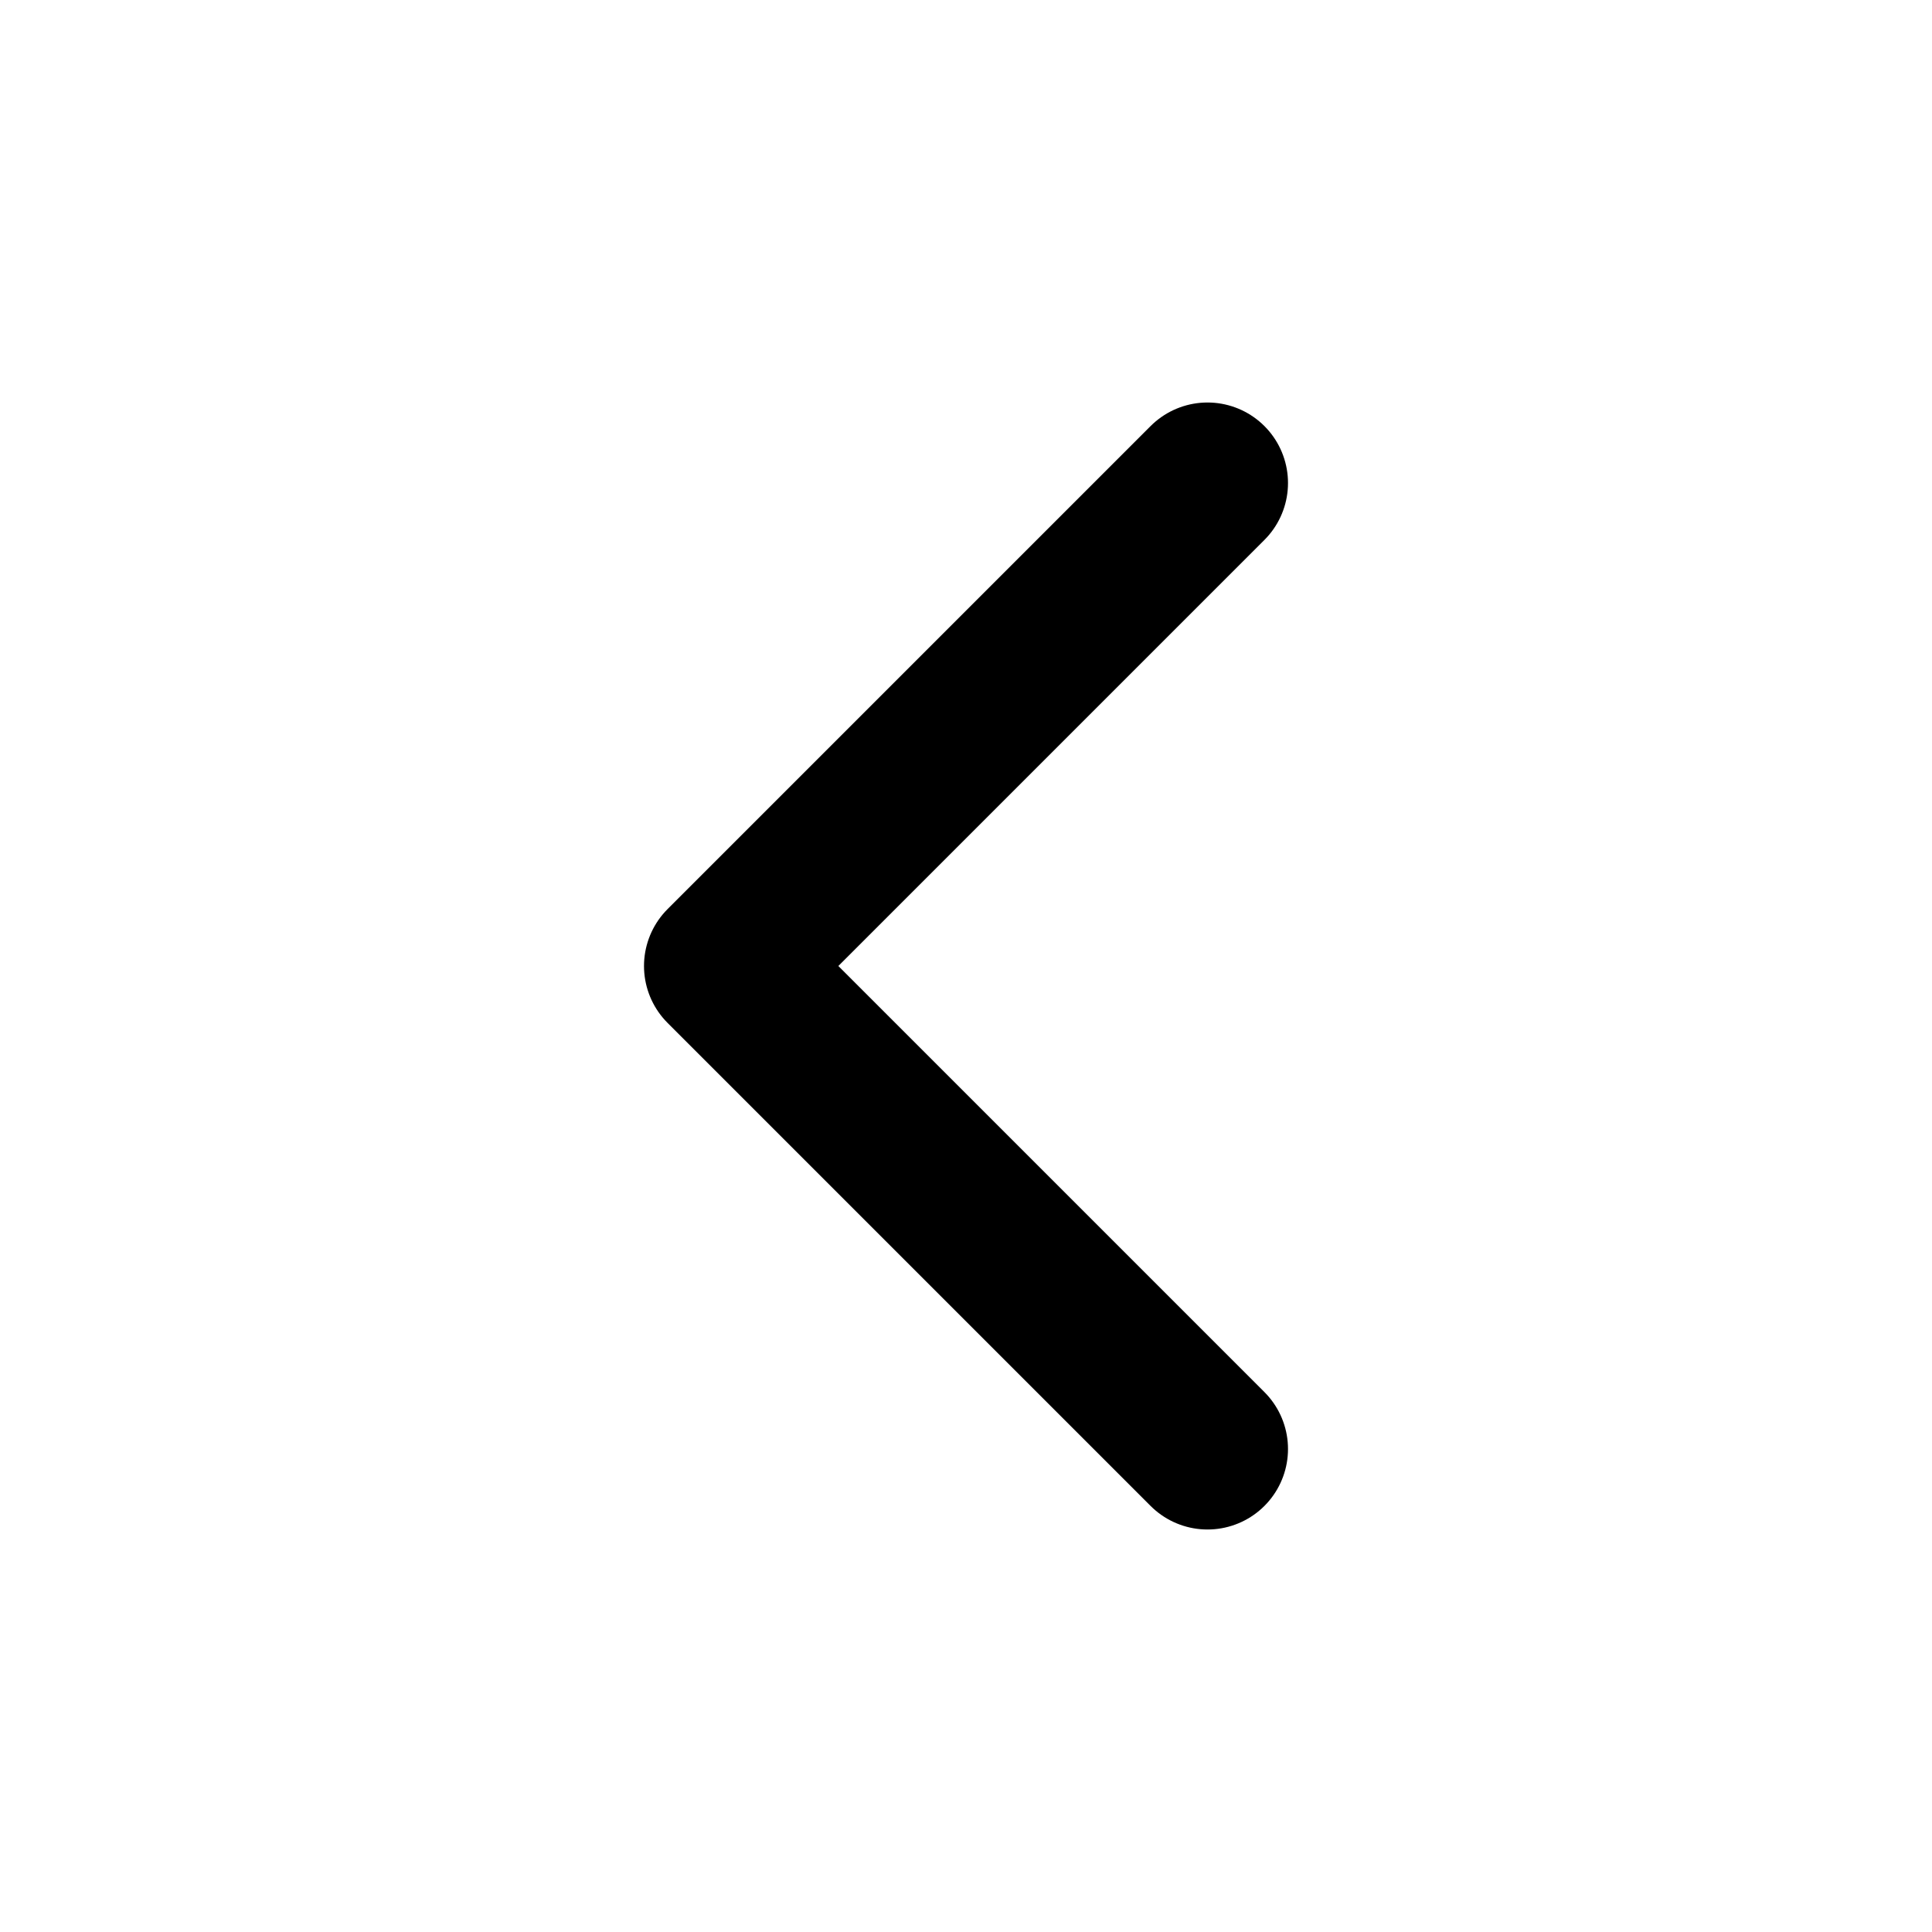
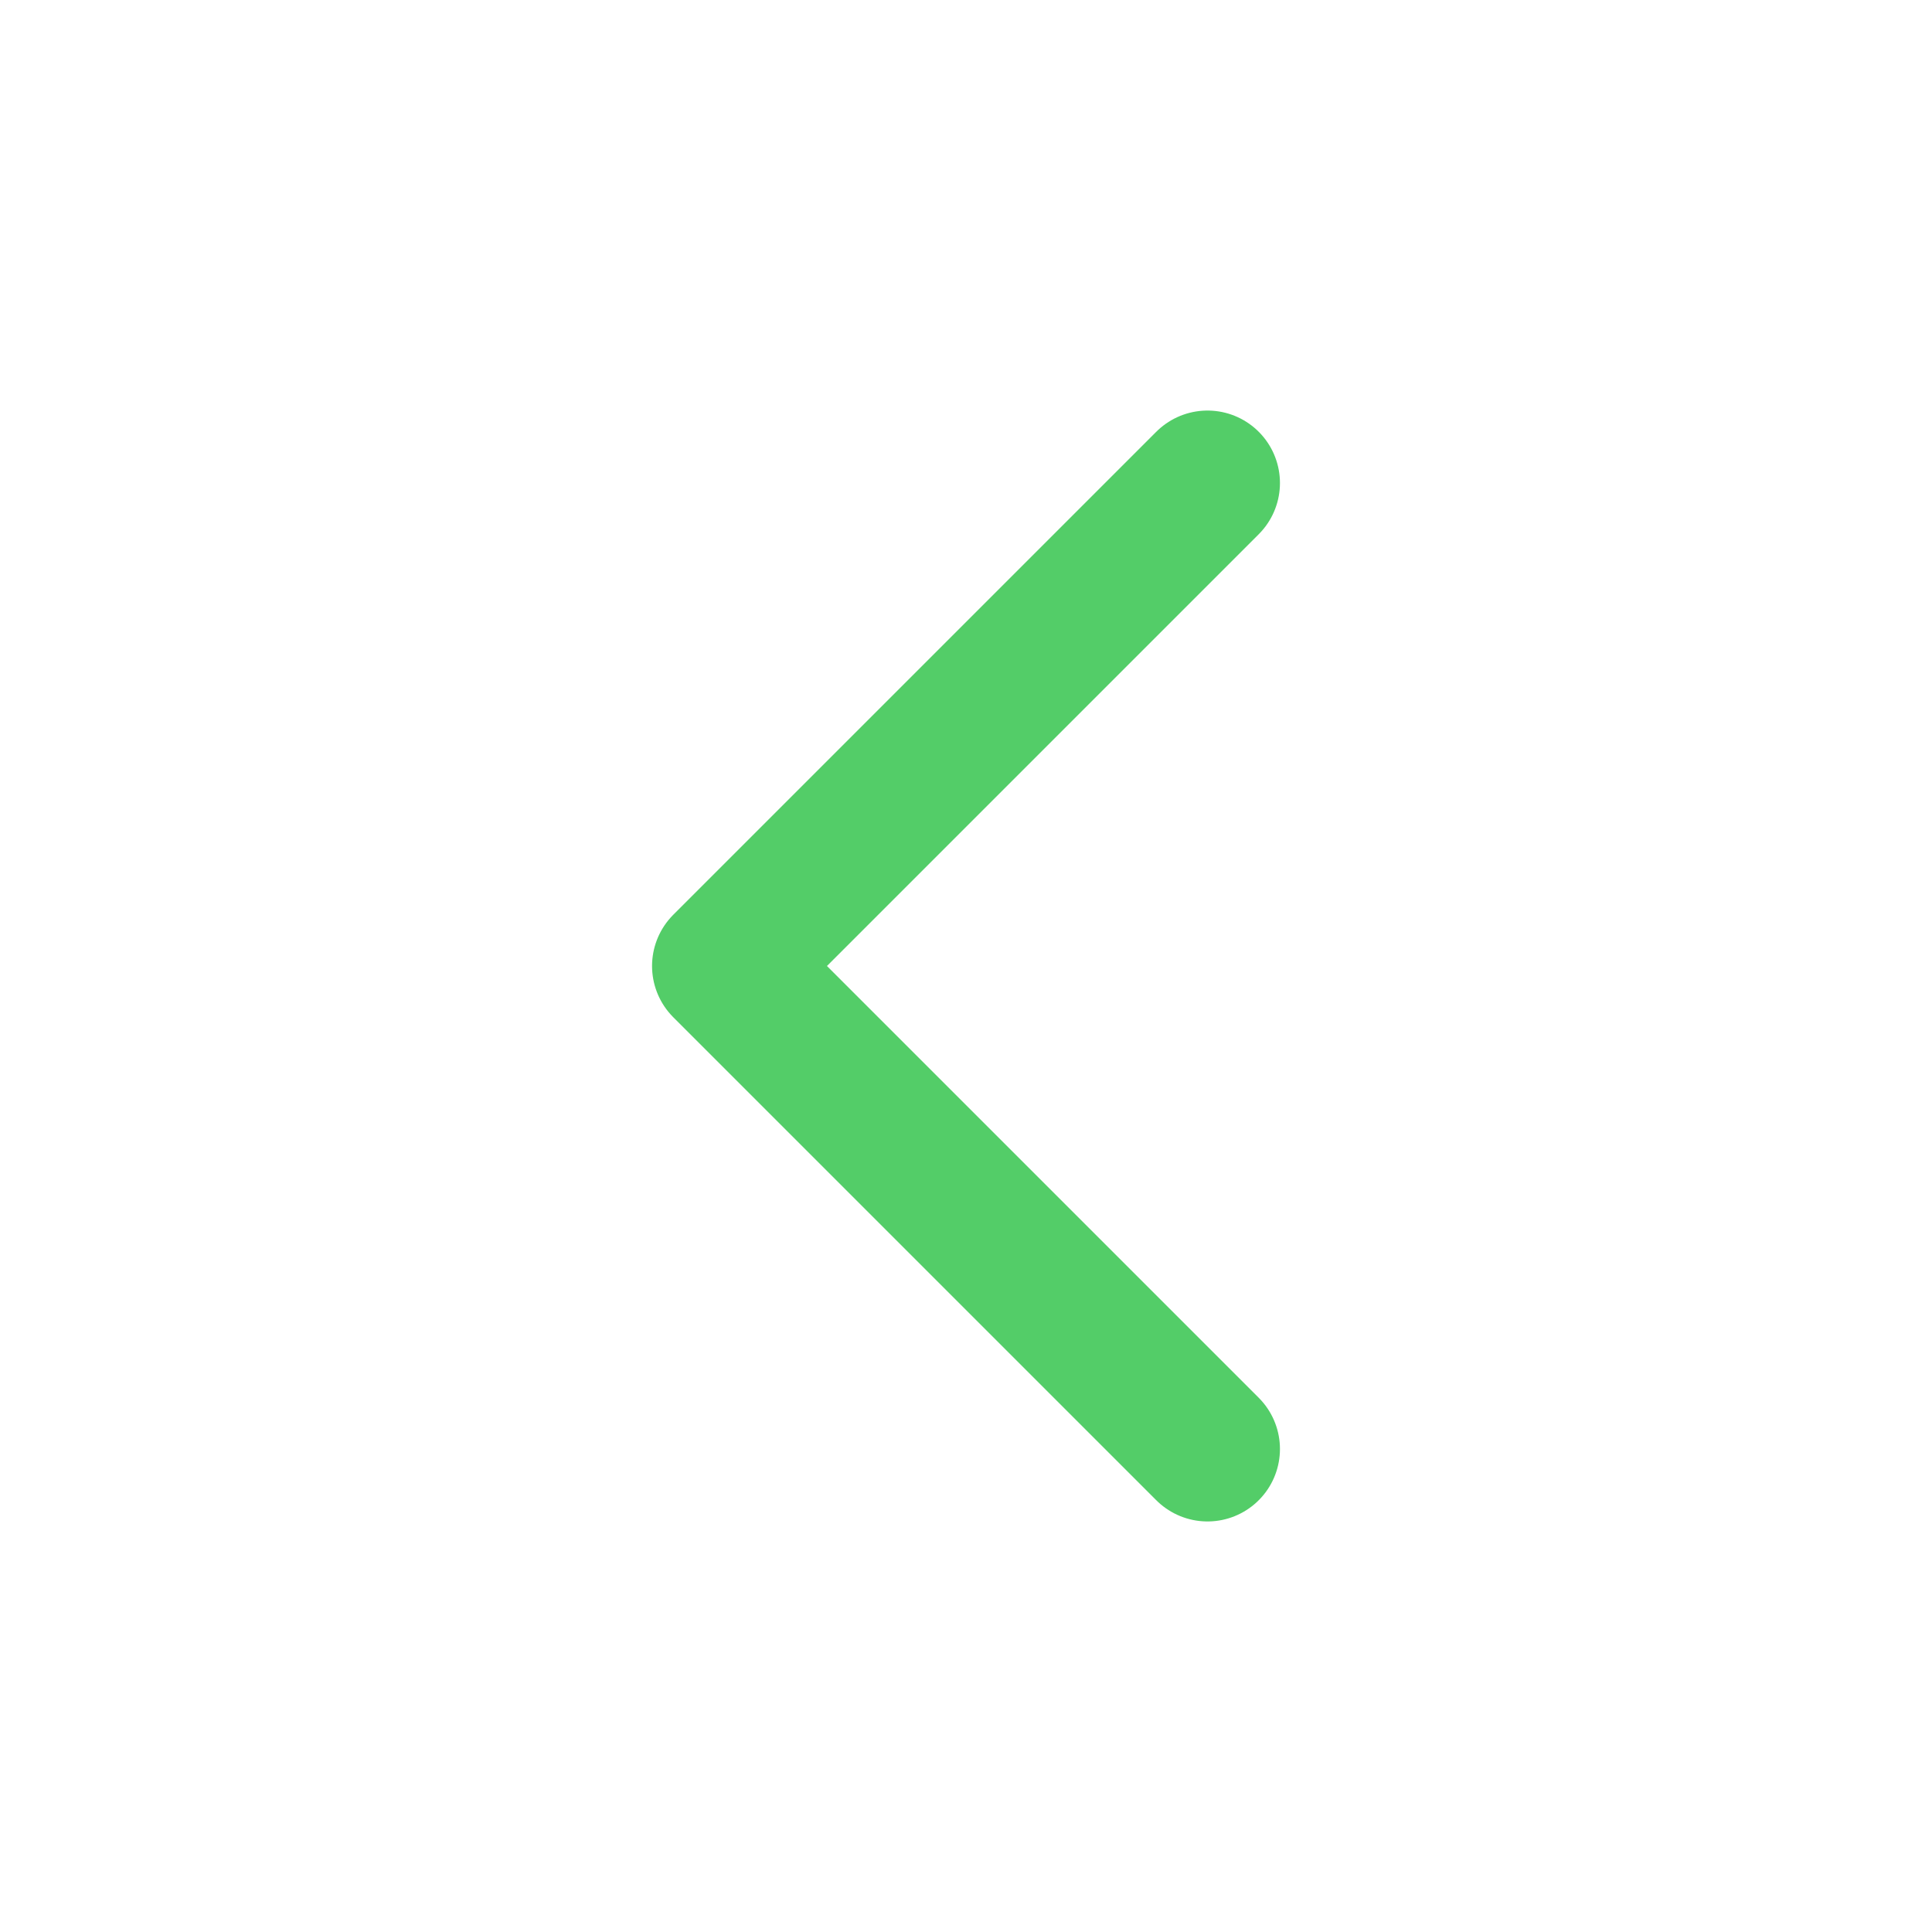
<svg xmlns="http://www.w3.org/2000/svg" width="24px" height="24px" stroke-width="1.5" viewBox="0 0 24 24" fill="none" color="#000000">
-   <path d="M15 6L9 12L15 18" stroke="#000000" stroke-width="2" stroke-linecap="round" stroke-linejoin="round" />
+   <path d="M15 6L9 12L15 18" stroke="#53cd68" stroke-width="1.8" stroke-linecap="round" stroke-linejoin="round" />
</svg>
